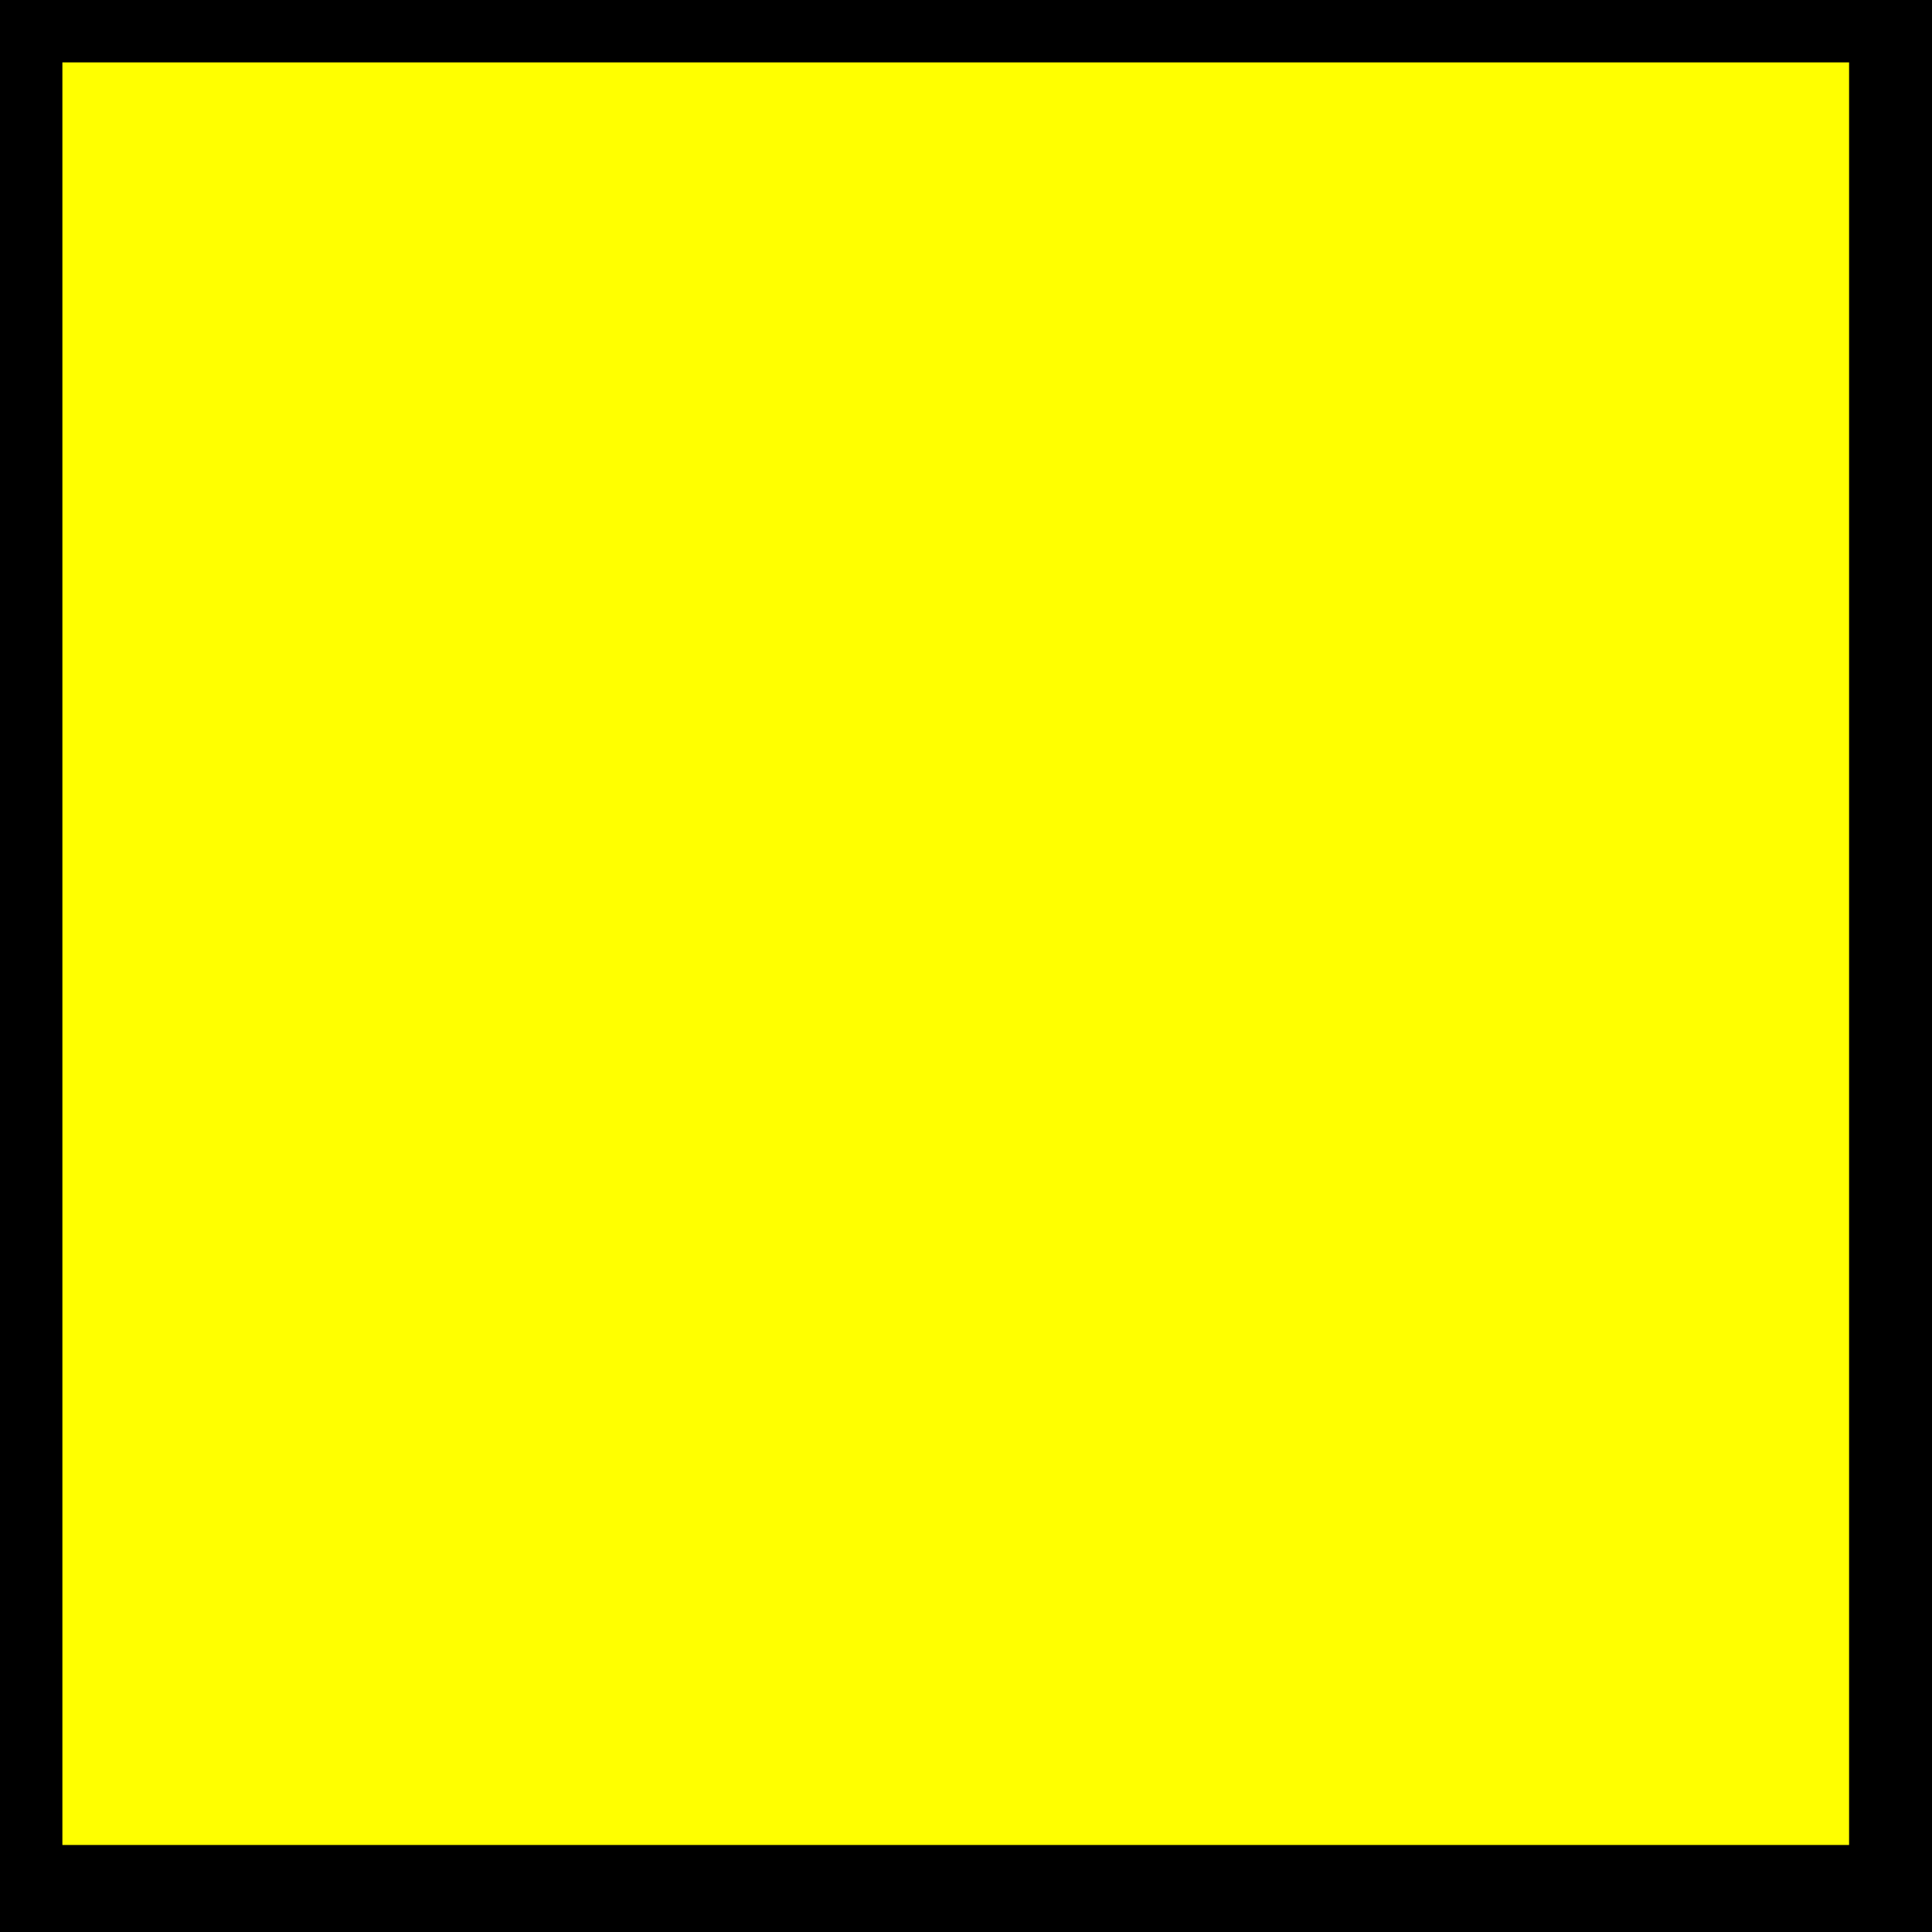
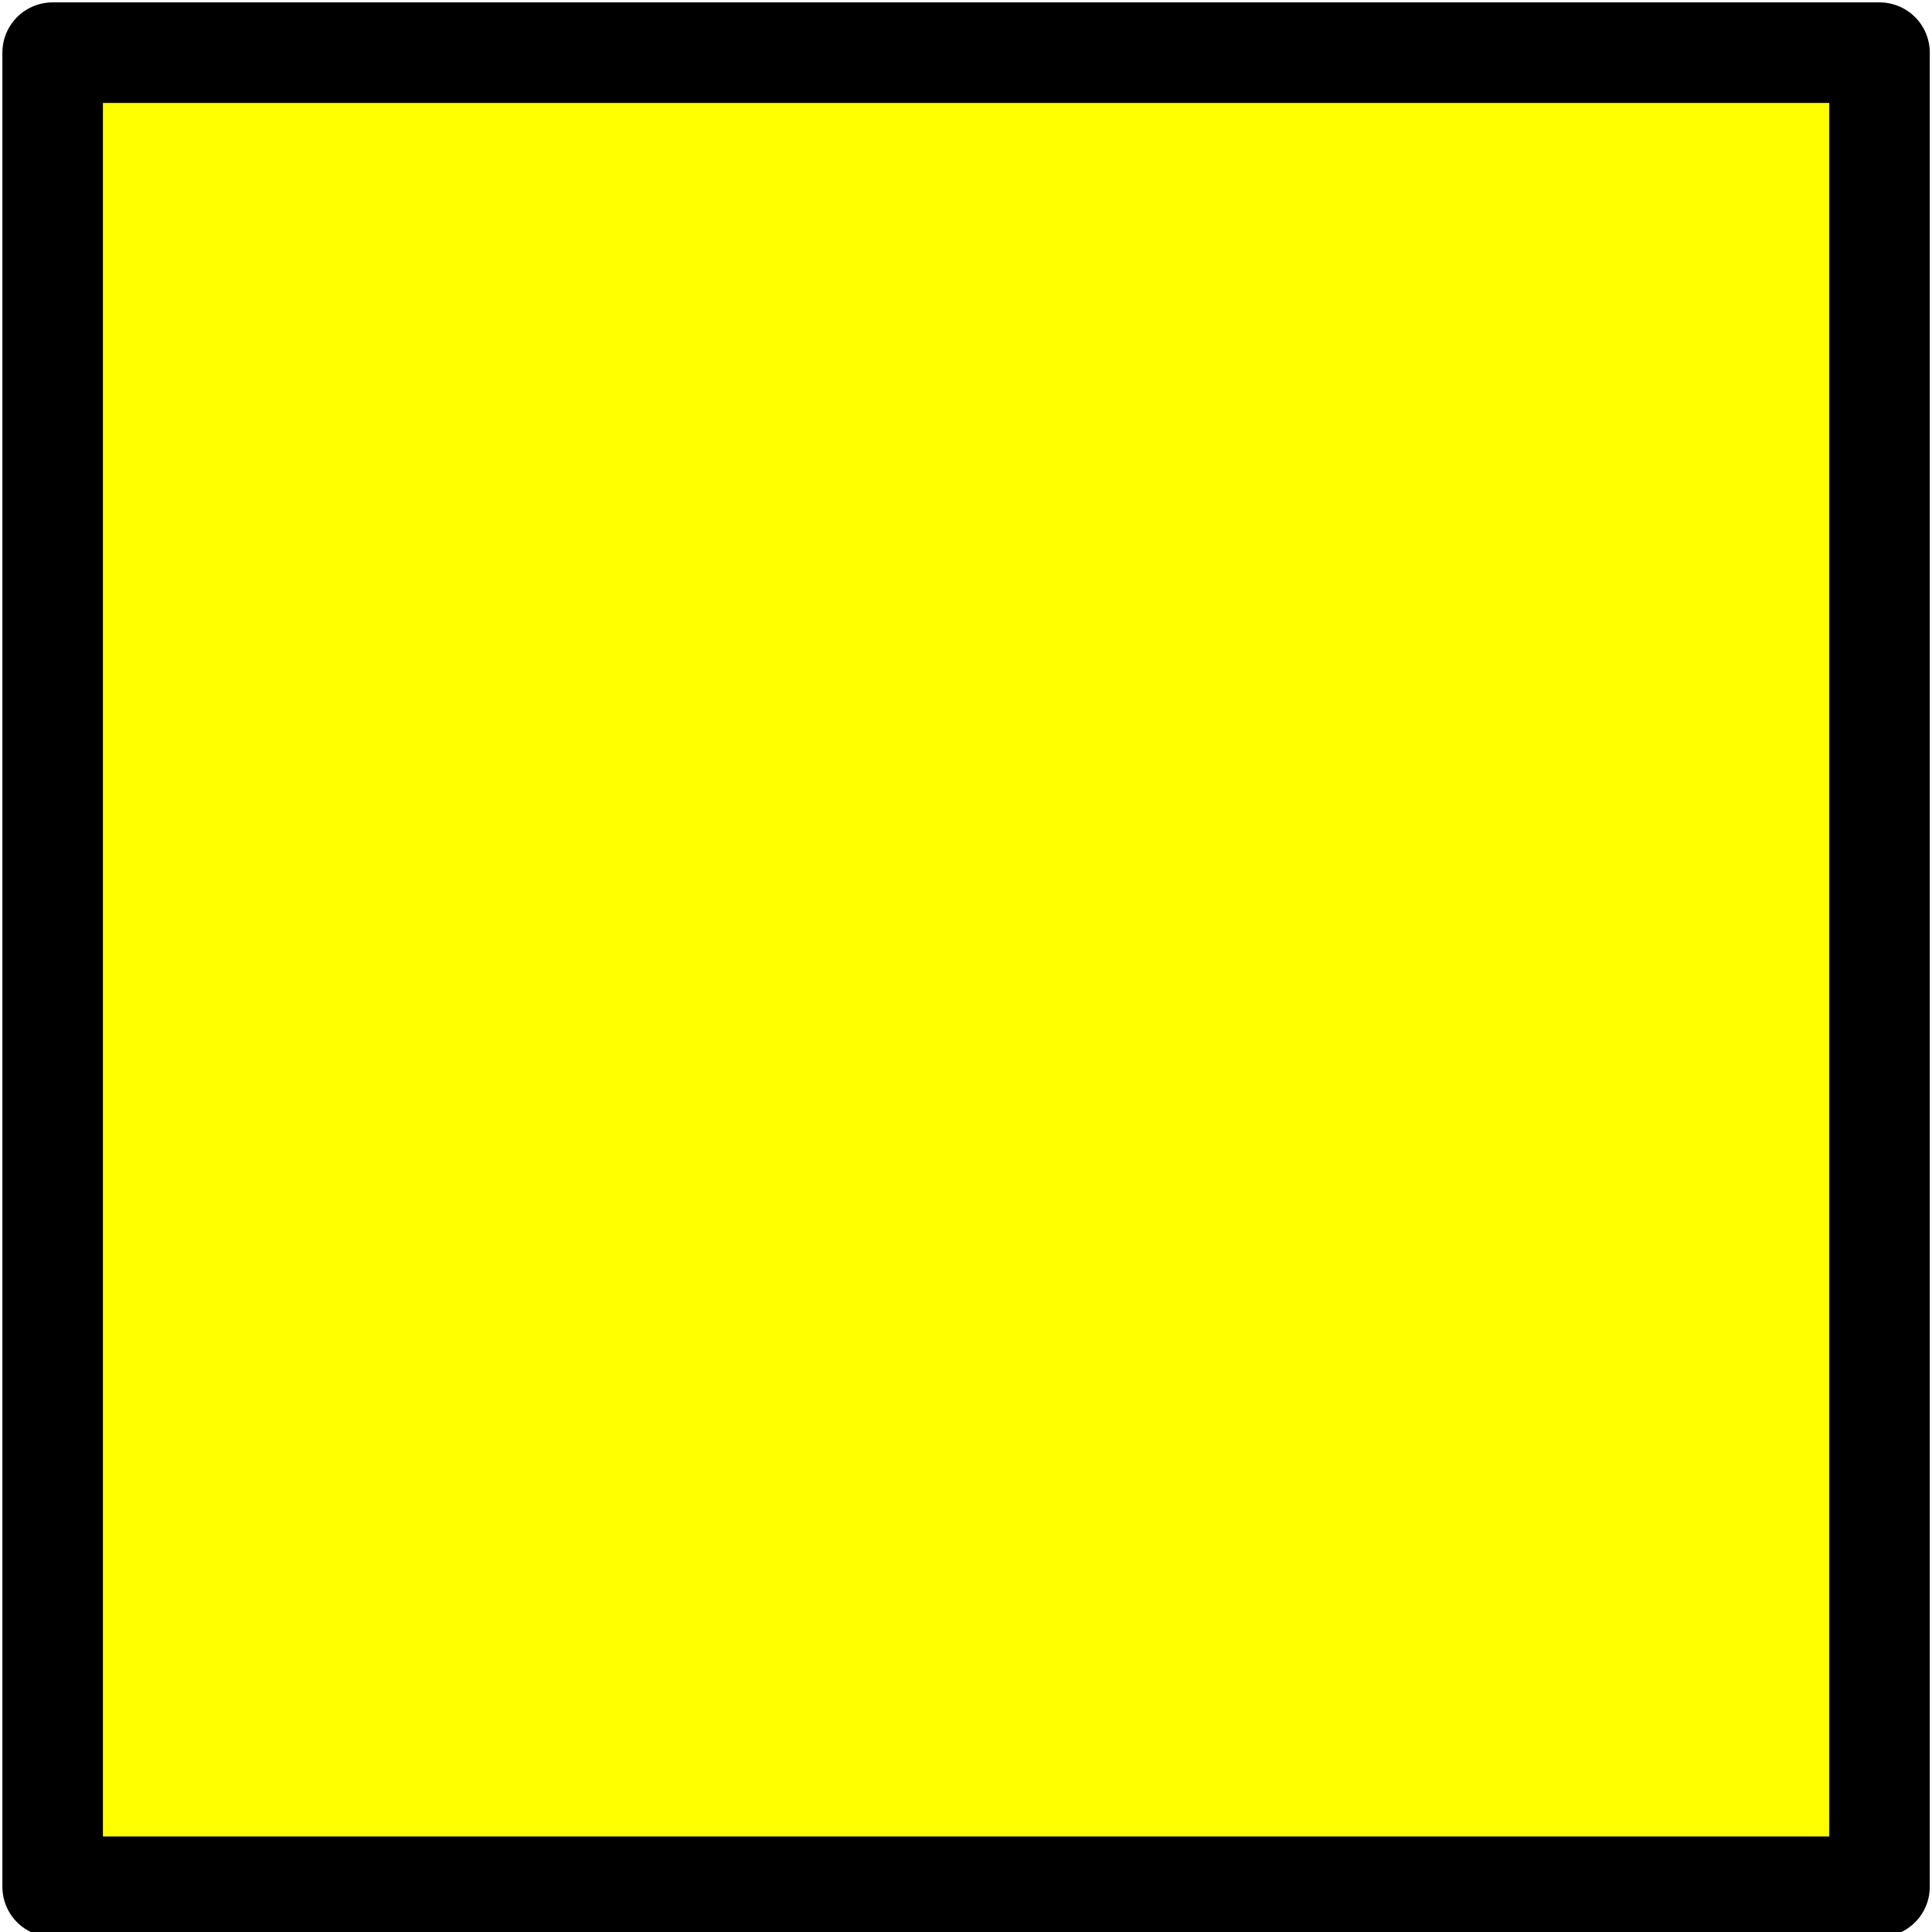
<svg xmlns="http://www.w3.org/2000/svg" width="48" height="48" viewBox="0 0 24 24">
-   <path d="M.025.025H23.72v23.644H.025z" style="opacity:1;fill:#ff0;fill-opacity:1;stroke:#000;stroke-width:1.5;stroke-linecap:round;stroke-linejoin:round;stroke-miterlimit:4;stroke-dasharray:none;stroke-opacity:1" />
+   <path fill="#ff0" stroke="#000" stroke-linecap="round" stroke-linejoin="round" stroke-width="1.249" d="M.654.654h22.694v22.784H.654z" />
</svg>
